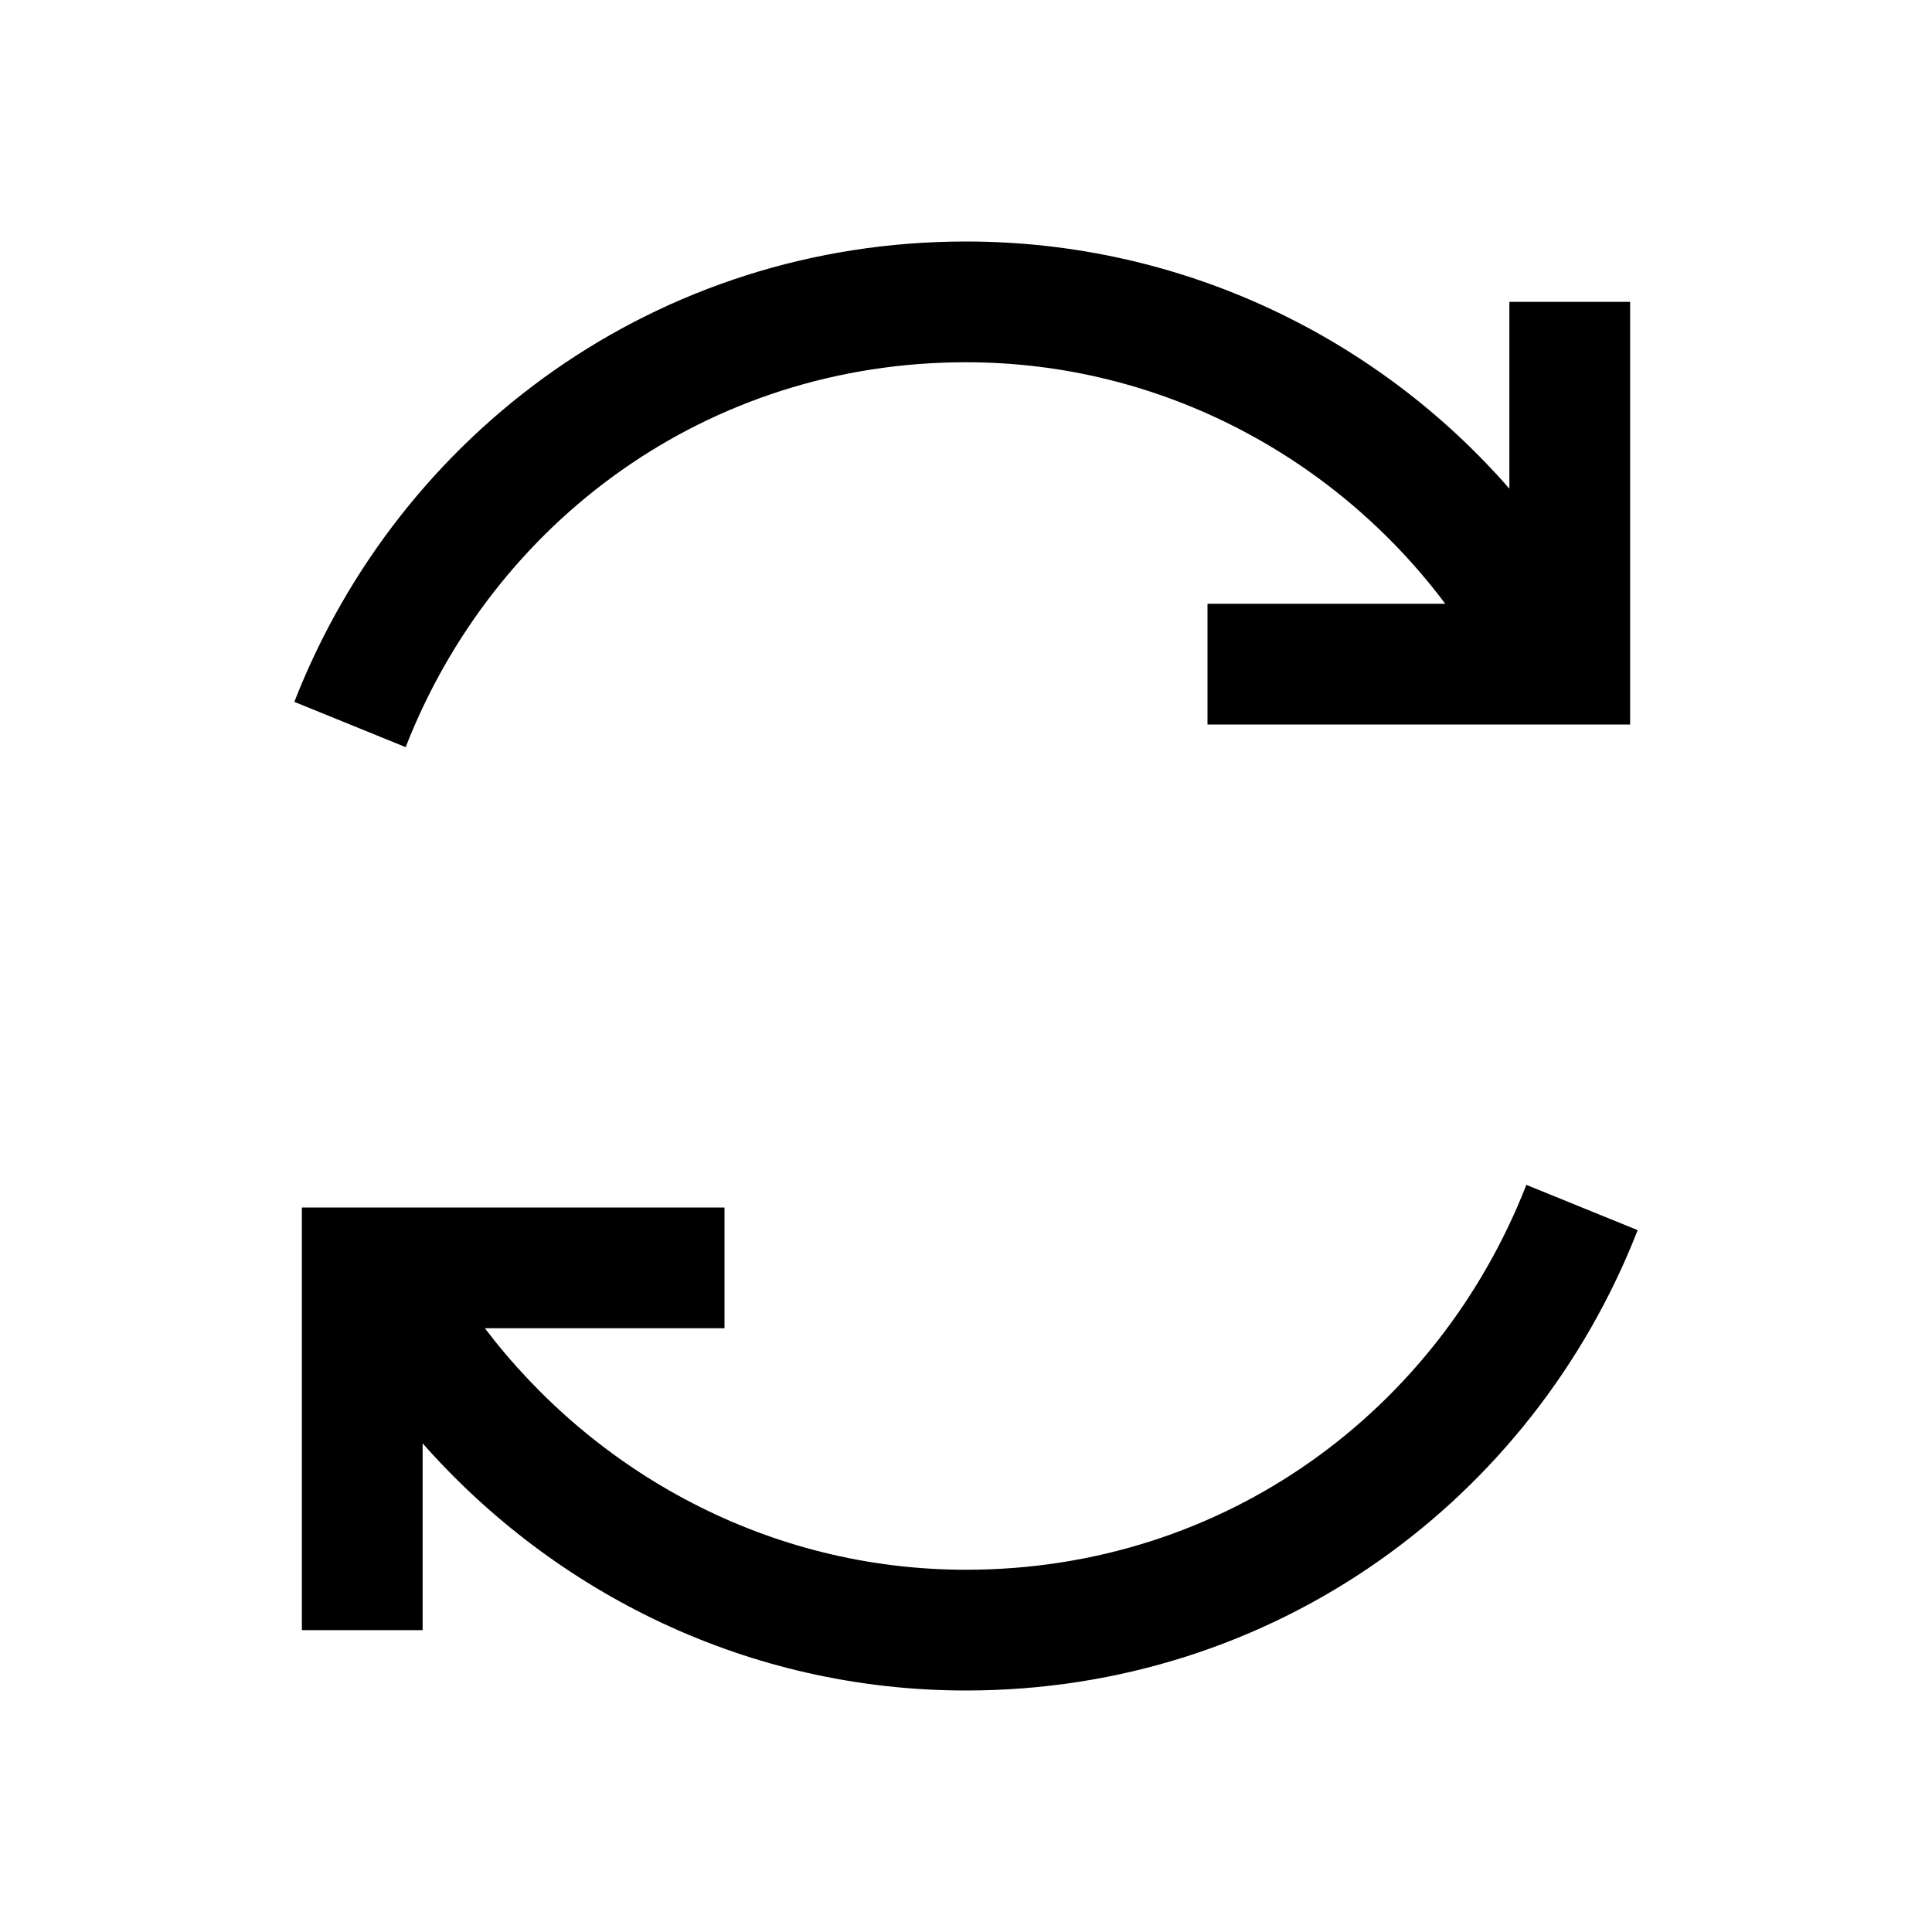
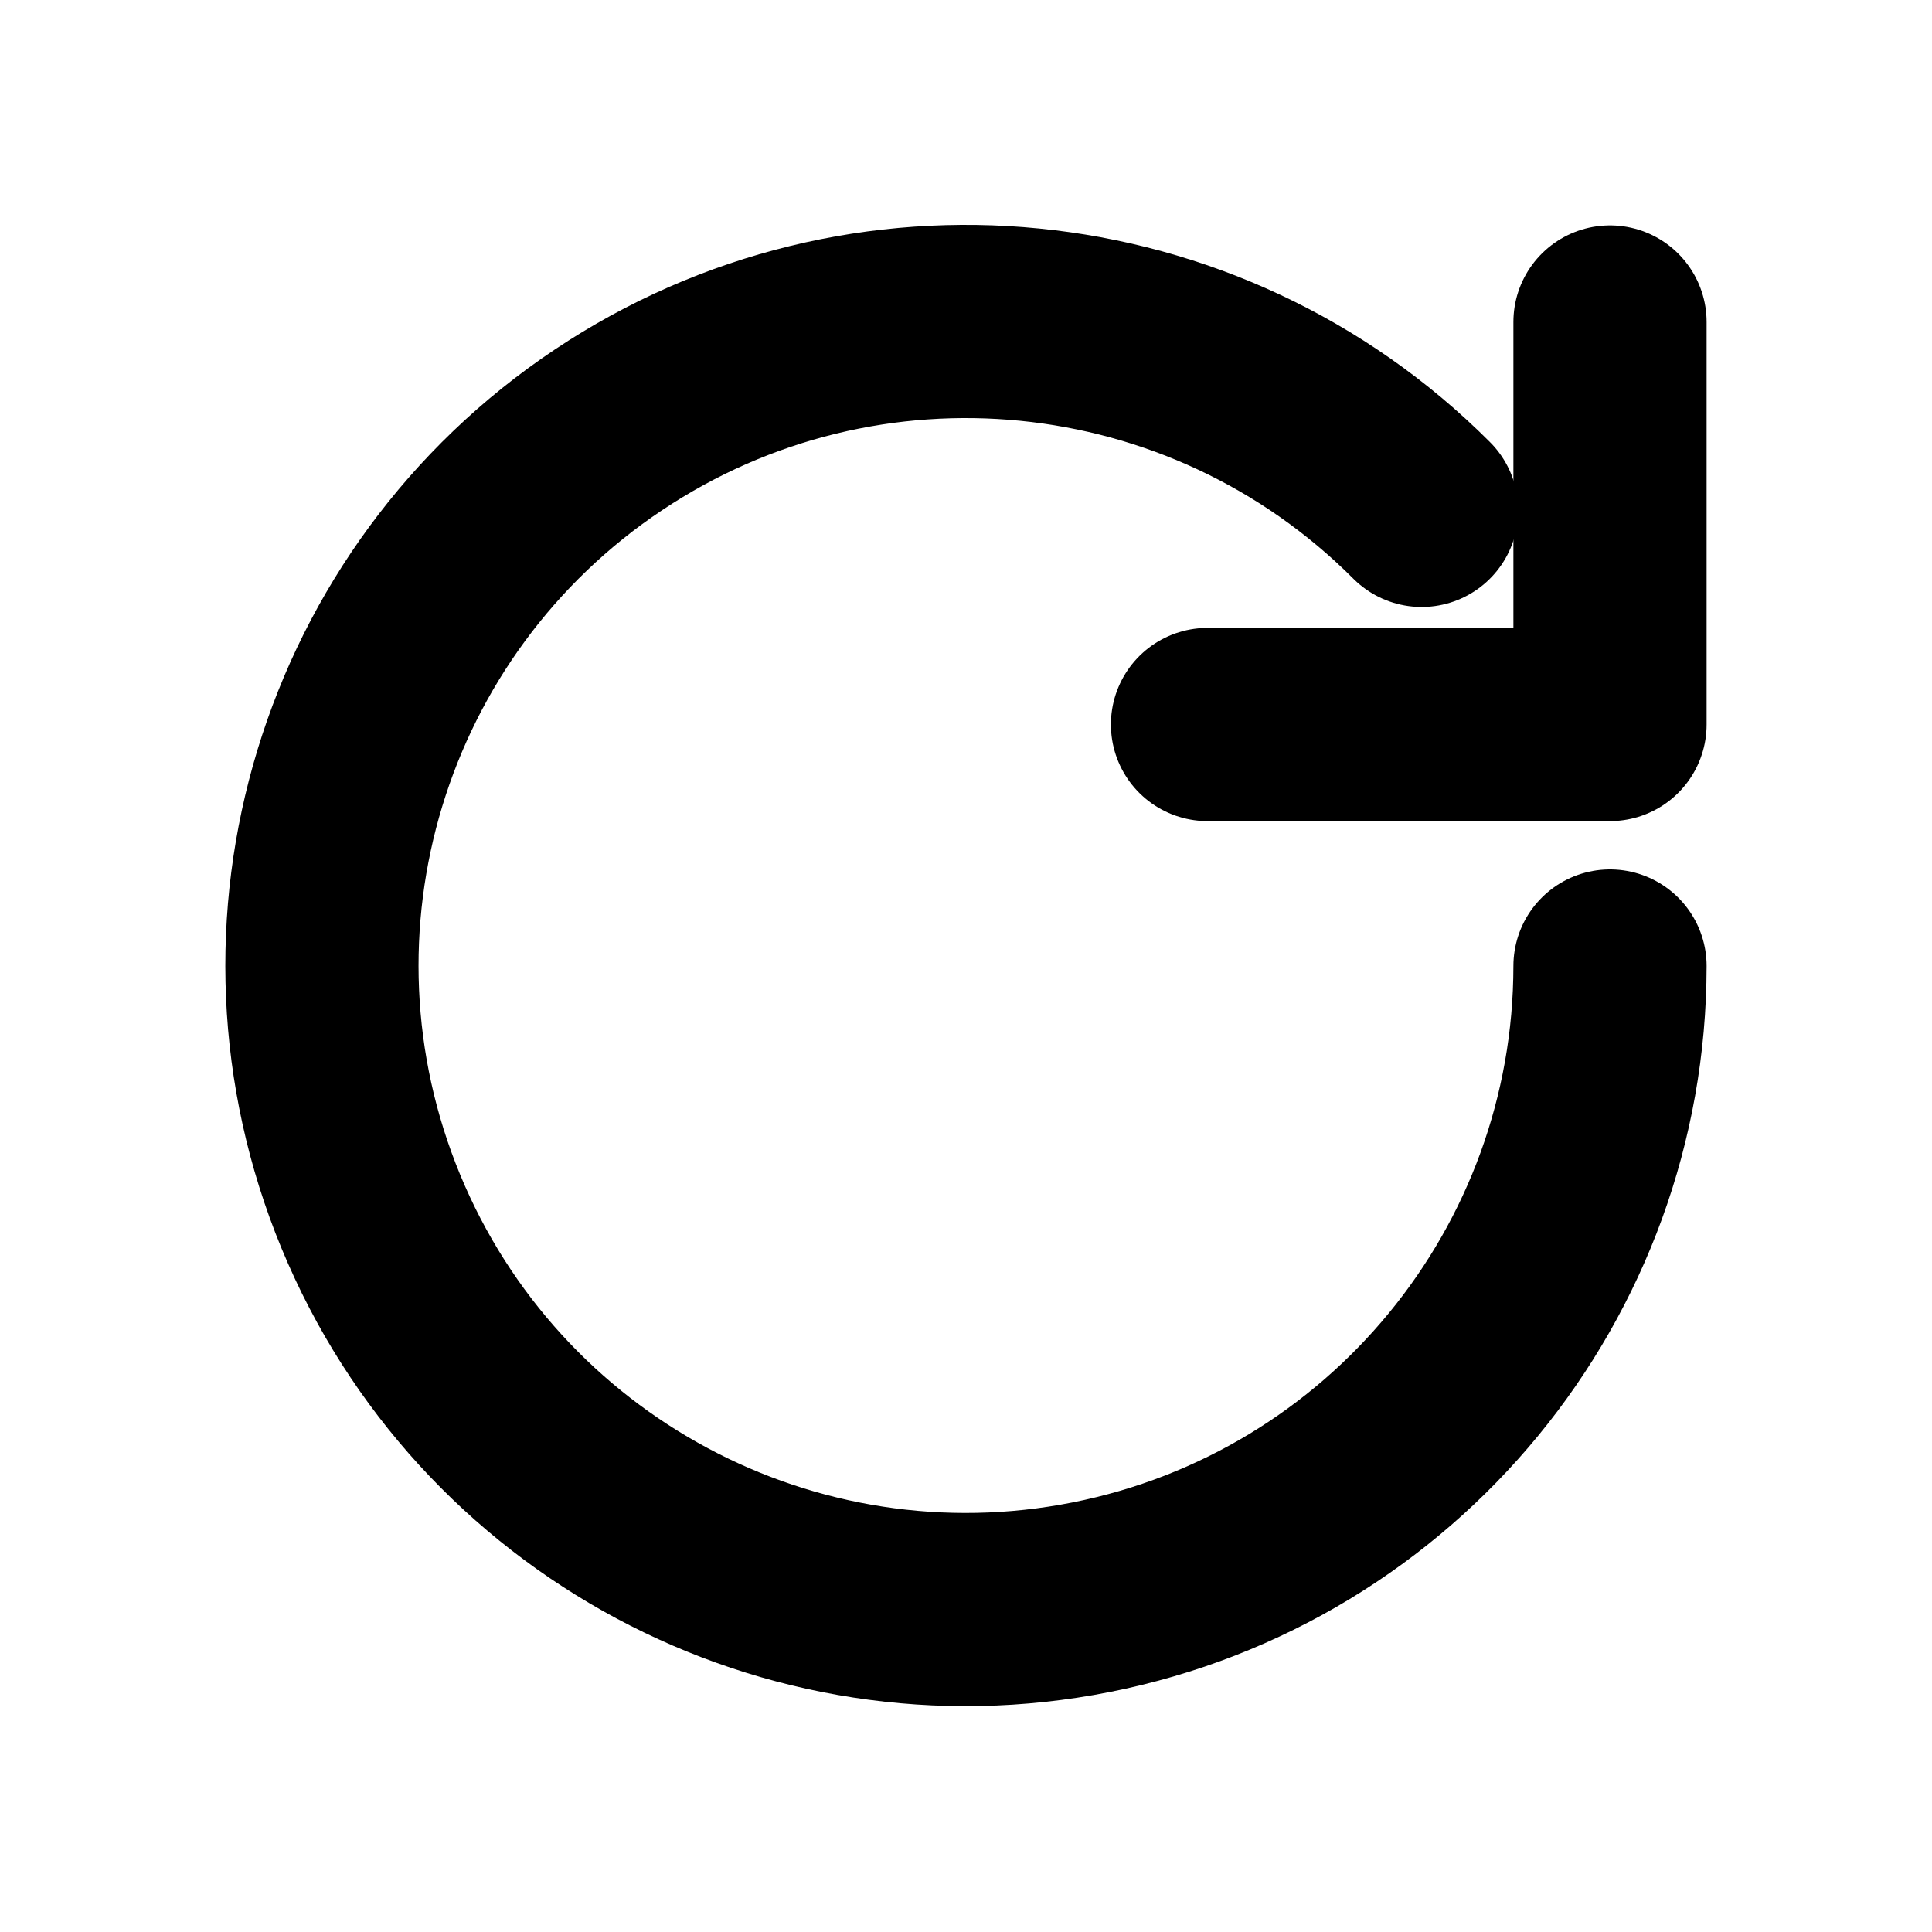
- <svg xmlns="http://www.w3.org/2000/svg" viewBox="0 0 32 32" width="32px" height="32px">
-   <path d="M 16 4 C 10.887 4 6.617 7.16 4.875 11.625 L 6.719 12.375 C 8.176 8.641 11.711 6 16 6 C 19.242 6 22.133 7.59 23.938 10 L 20 10 L 20 12 L 27 12 L 27 5 L 25 5 L 25 8.094 C 22.809 5.582 19.57 4 16 4 Z M 25.281 19.625 C 23.824 23.359 20.289 26 16 26 C 12.723 26 9.844 24.387 8.031 22 L 12 22 L 12 20 L 5 20 L 5 27 L 7 27 L 7 23.906 C 9.188 26.387 12.395 28 16 28 C 21.113 28 25.383 24.84 27.125 20.375 Z" />
+ <svg xmlns="http://www.w3.org/2000/svg" viewBox="0 0 24 24" fill="none" aria-hidden="true">
+   <path d="M20 12a8 8 0 1 1-2.34-5.66" stroke="currentColor" stroke-linecap="round" stroke-linejoin="round" stroke-width="2.4" />
+   <path d="M20 4v5h-5" stroke="currentColor" stroke-linecap="round" stroke-linejoin="round" stroke-width="2.4" />
</svg>
